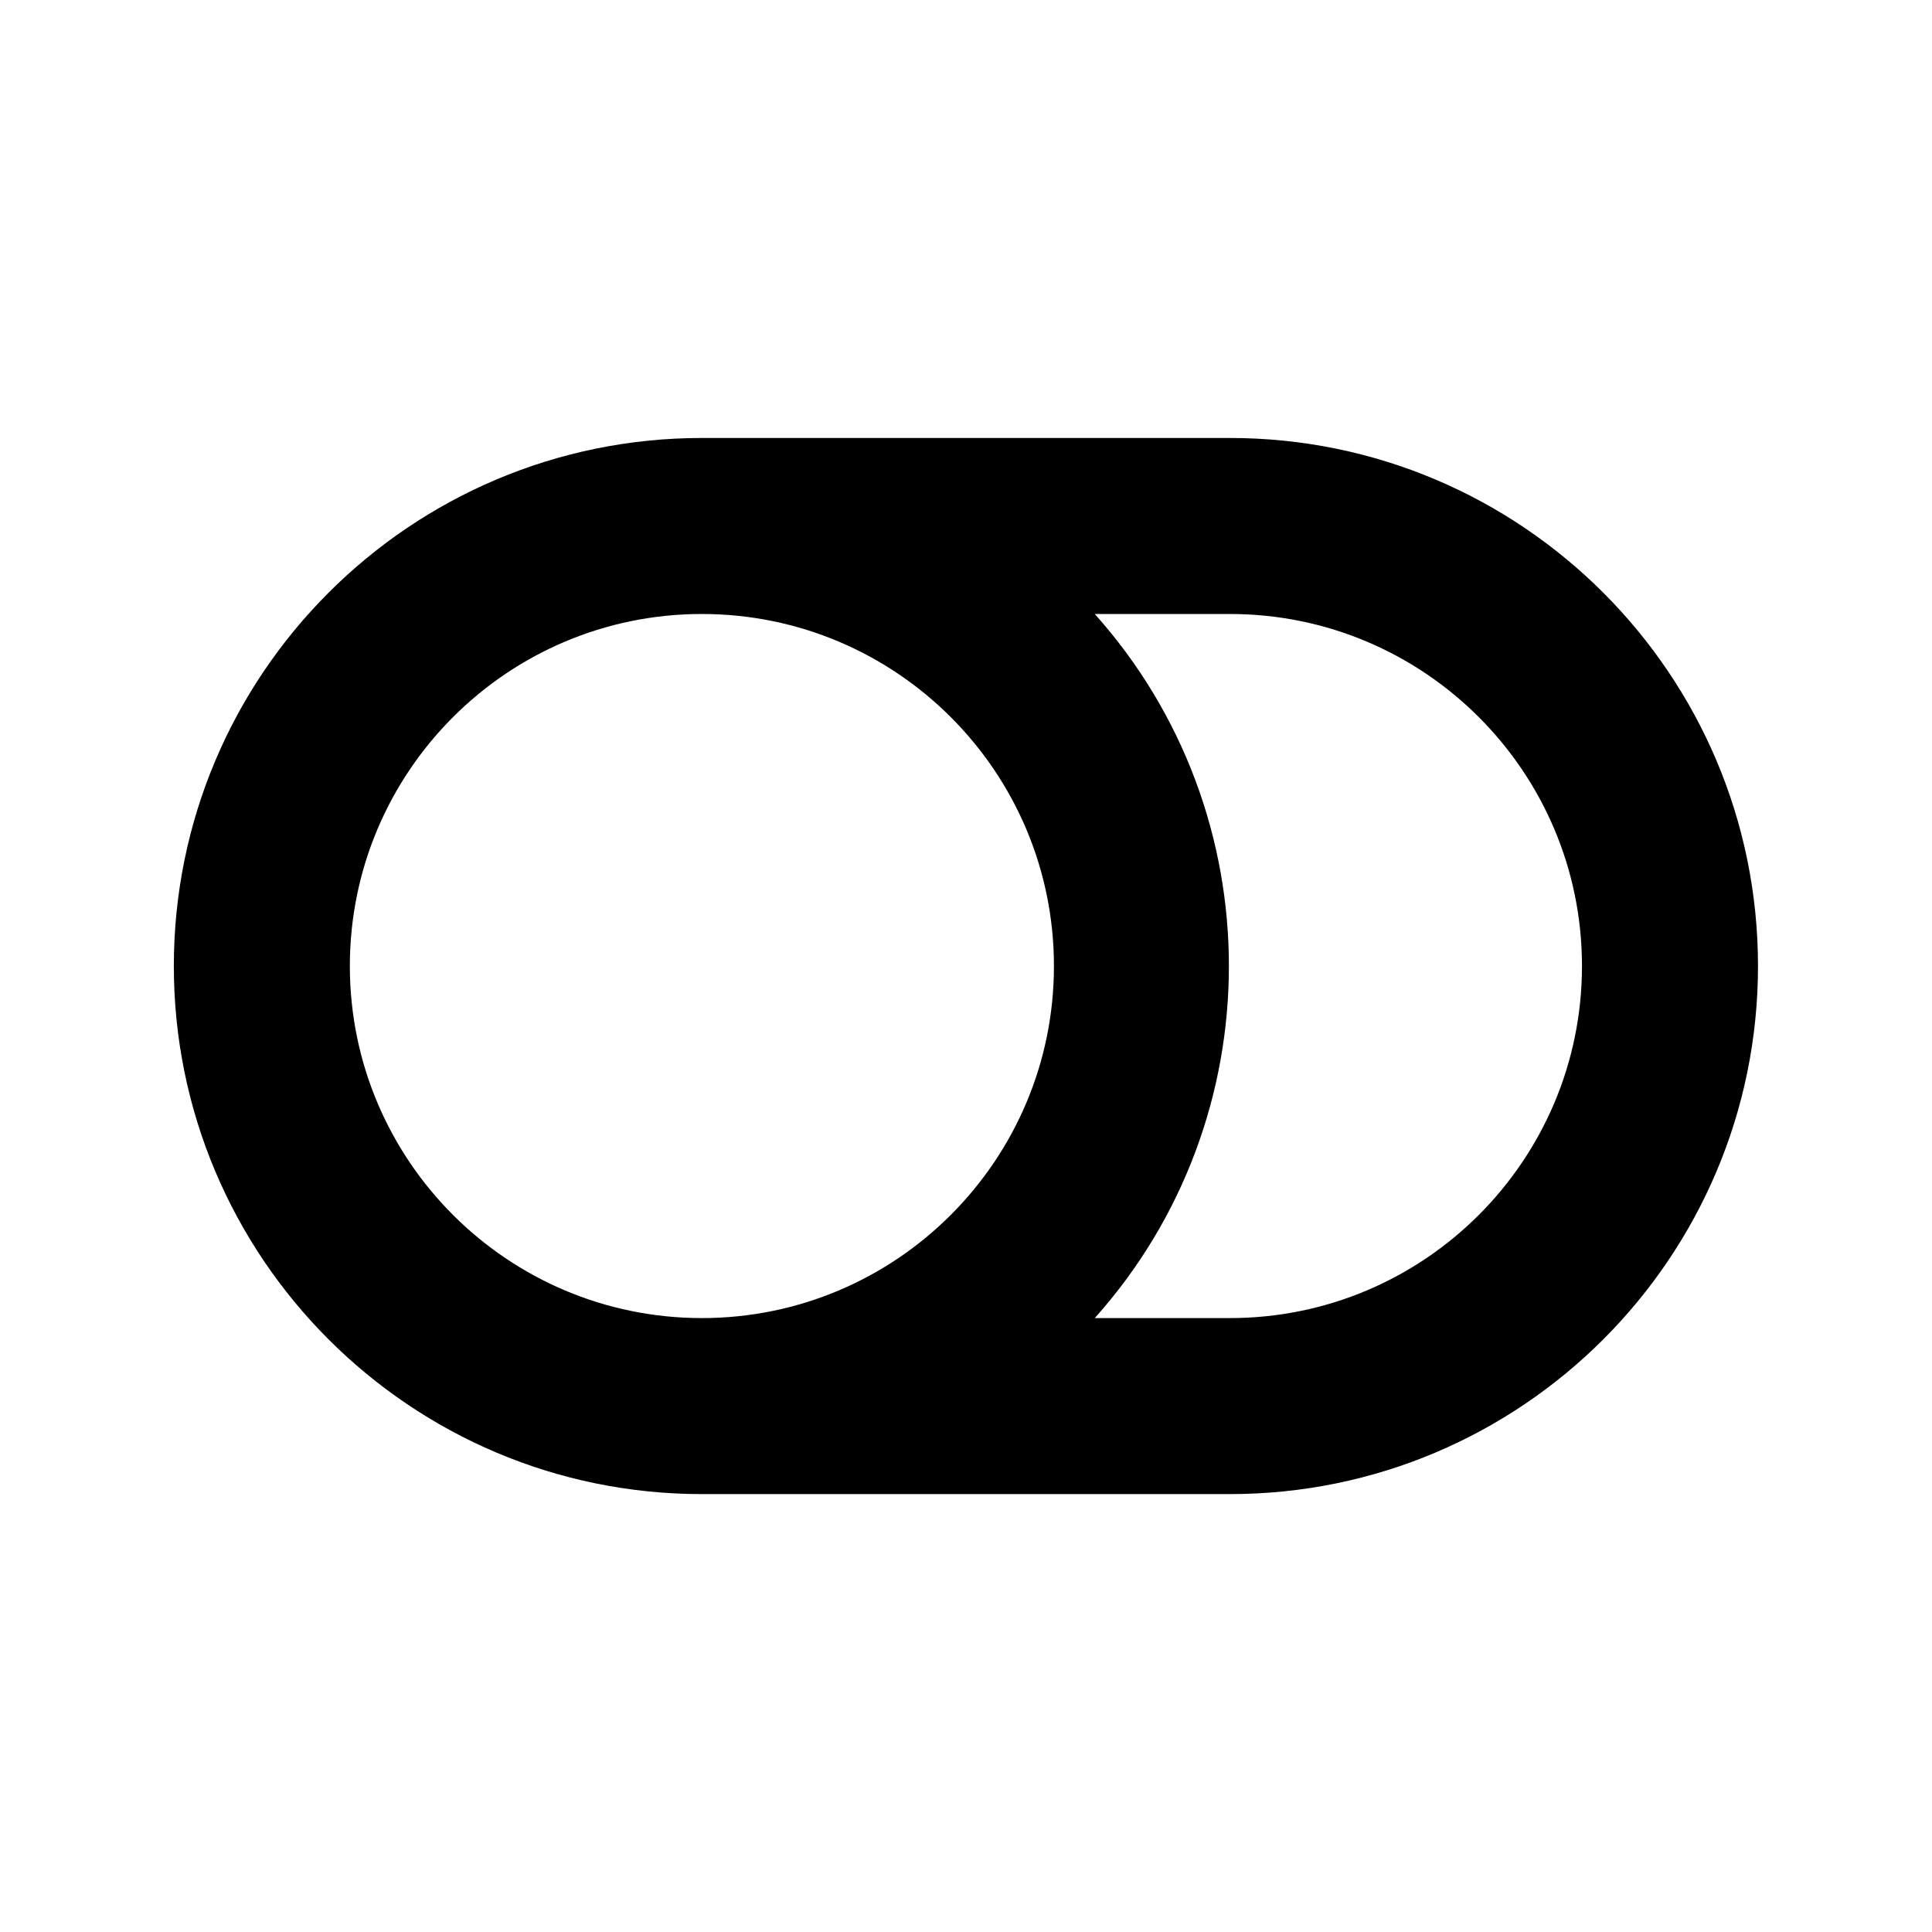
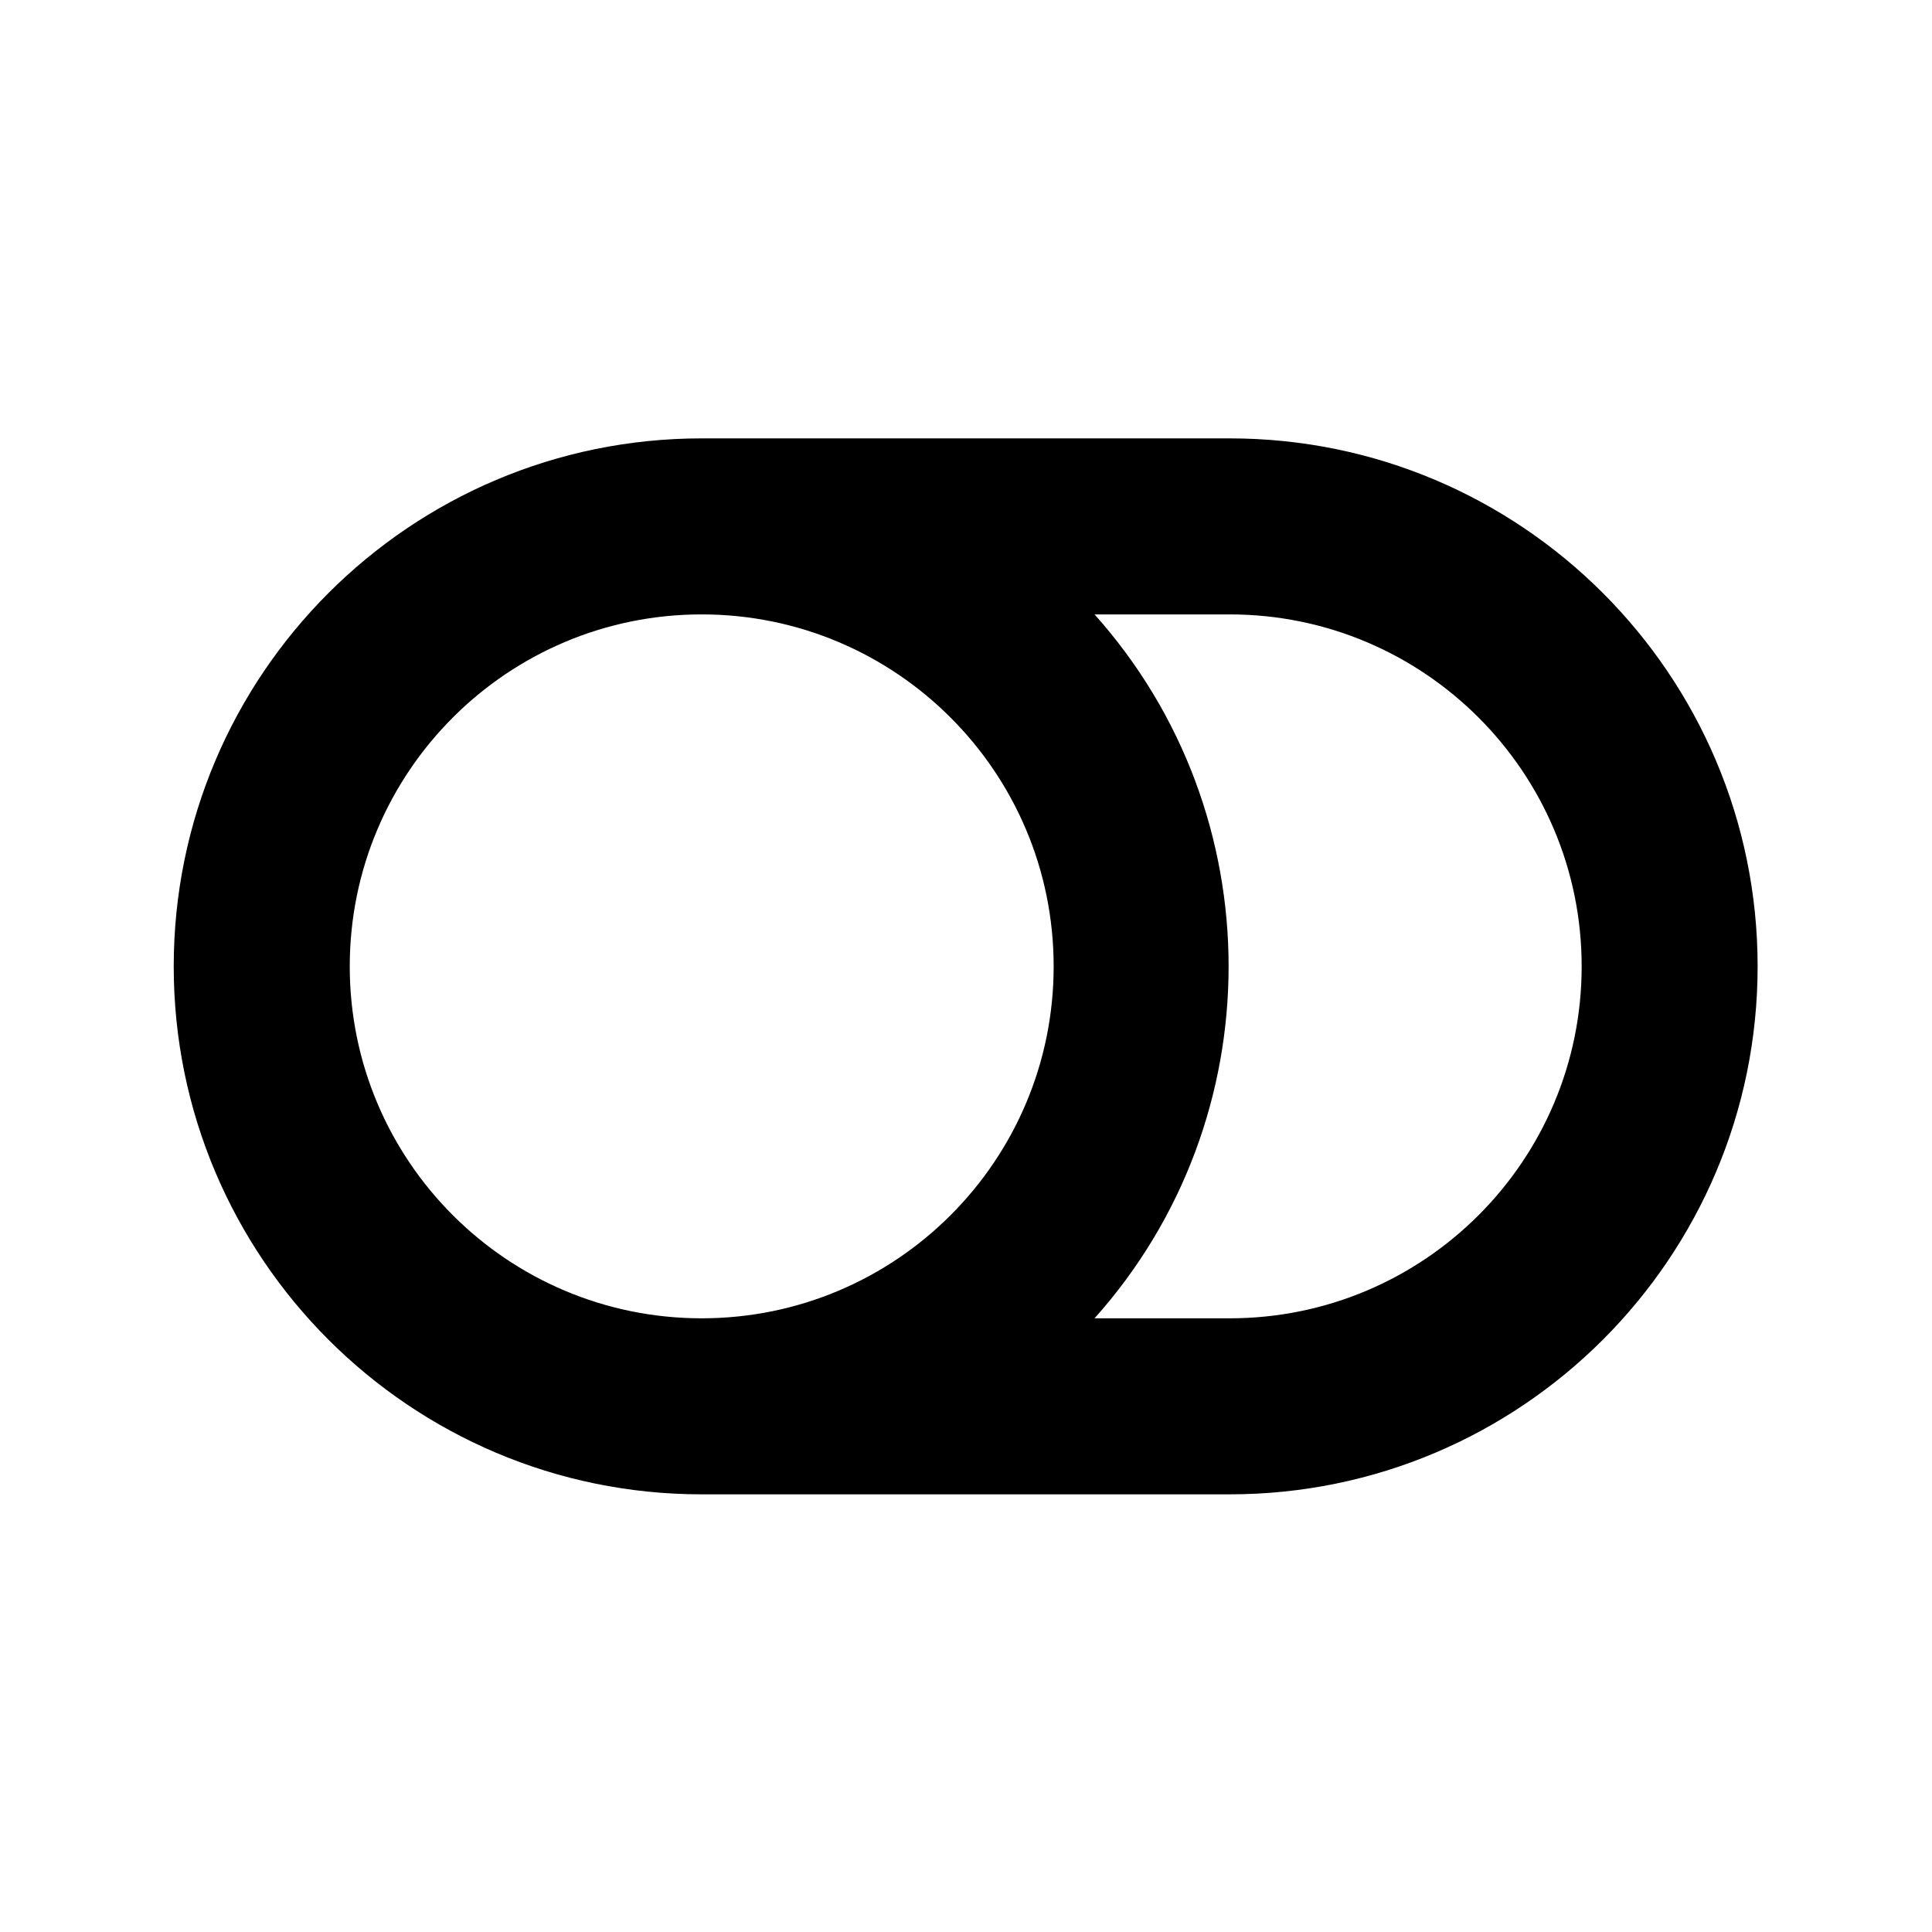
- <svg xmlns="http://www.w3.org/2000/svg" version="1.1" width="85.04pt" height="85.04pt" viewBox="0 -56.693 56.693 56.693">
-   <g id="page1">
-     <g transform="matrix(1 0 0 -1 0 0)">
-       <path d="M36.092 43.841H20.596C12.043 43.841 5.101 36.899 5.101 28.345C5.101 19.792 12.043 12.85 20.596 12.85H36.092C44.645 12.85 51.587 19.792 51.587 28.345C51.587 36.899 44.645 43.841 36.092 43.841ZM10.266 28.345C10.266 34.048 14.894 38.676 20.596 38.676C26.299 38.676 30.927 34.048 30.927 28.345C30.927 22.643 26.299 18.015 20.596 18.015C14.894 18.015 10.266 22.643 10.266 28.345ZM36.092 18.015H32.125C37.373 23.883 37.373 32.808 32.125 38.676H36.092C41.794 38.676 46.422 34.048 46.422 28.345C46.422 22.643 41.794 18.015 36.092 18.015Z" />
+ <svg xmlns="http://www.w3.org/2000/svg" xmlns:xlink="http://www.w3.org/1999/xlink" version="1.1" width="85.04pt" height="85.04pt" viewBox="0 0 56.693 56.693">
+   <defs>
+     <path id="g0-32" d="M15.495-15.495H7.747C3.471-15.495 0-12.024 0-7.747S3.471 0 7.747 0H15.495C19.772 0 23.242-3.471 23.242-7.747S19.772-15.495 15.495-15.495ZM2.583-7.747C2.583-10.599 4.896-12.912 7.747-12.912S12.912-10.599 12.912-7.747S10.599-2.583 7.747-2.583S2.583-4.896 2.583-7.747ZM15.495-2.583H13.512C16.135-5.516 16.135-9.979 13.512-12.912H15.495C18.346-12.912 20.66-10.599 20.66-7.747S18.346-2.583 15.495-2.583Z" />
+   </defs>
+   <g id="page40">
+     <g transform="matrix(1.999758 0 0 1.999758 -5.101 69.543)">
+       <use x="5.1" y="-12.848" xlink:href="#g0-32" />
    </g>
  </g>
</svg>
